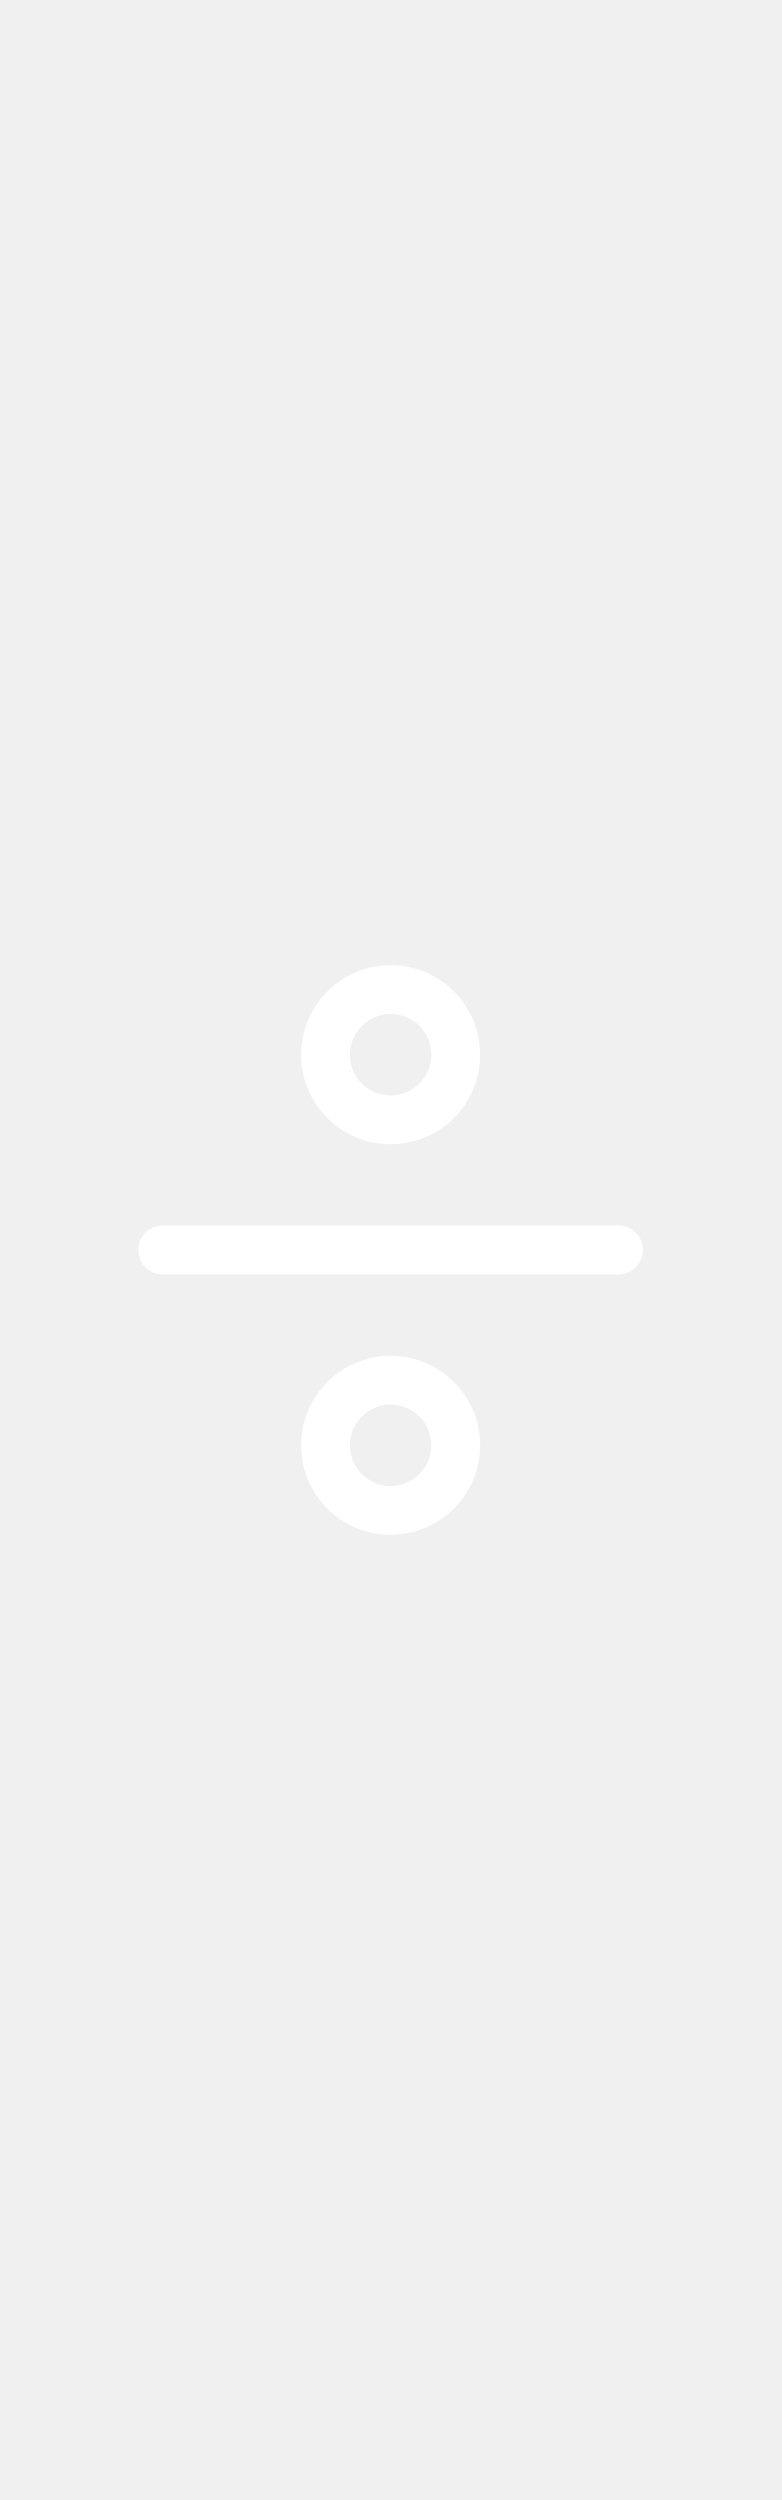
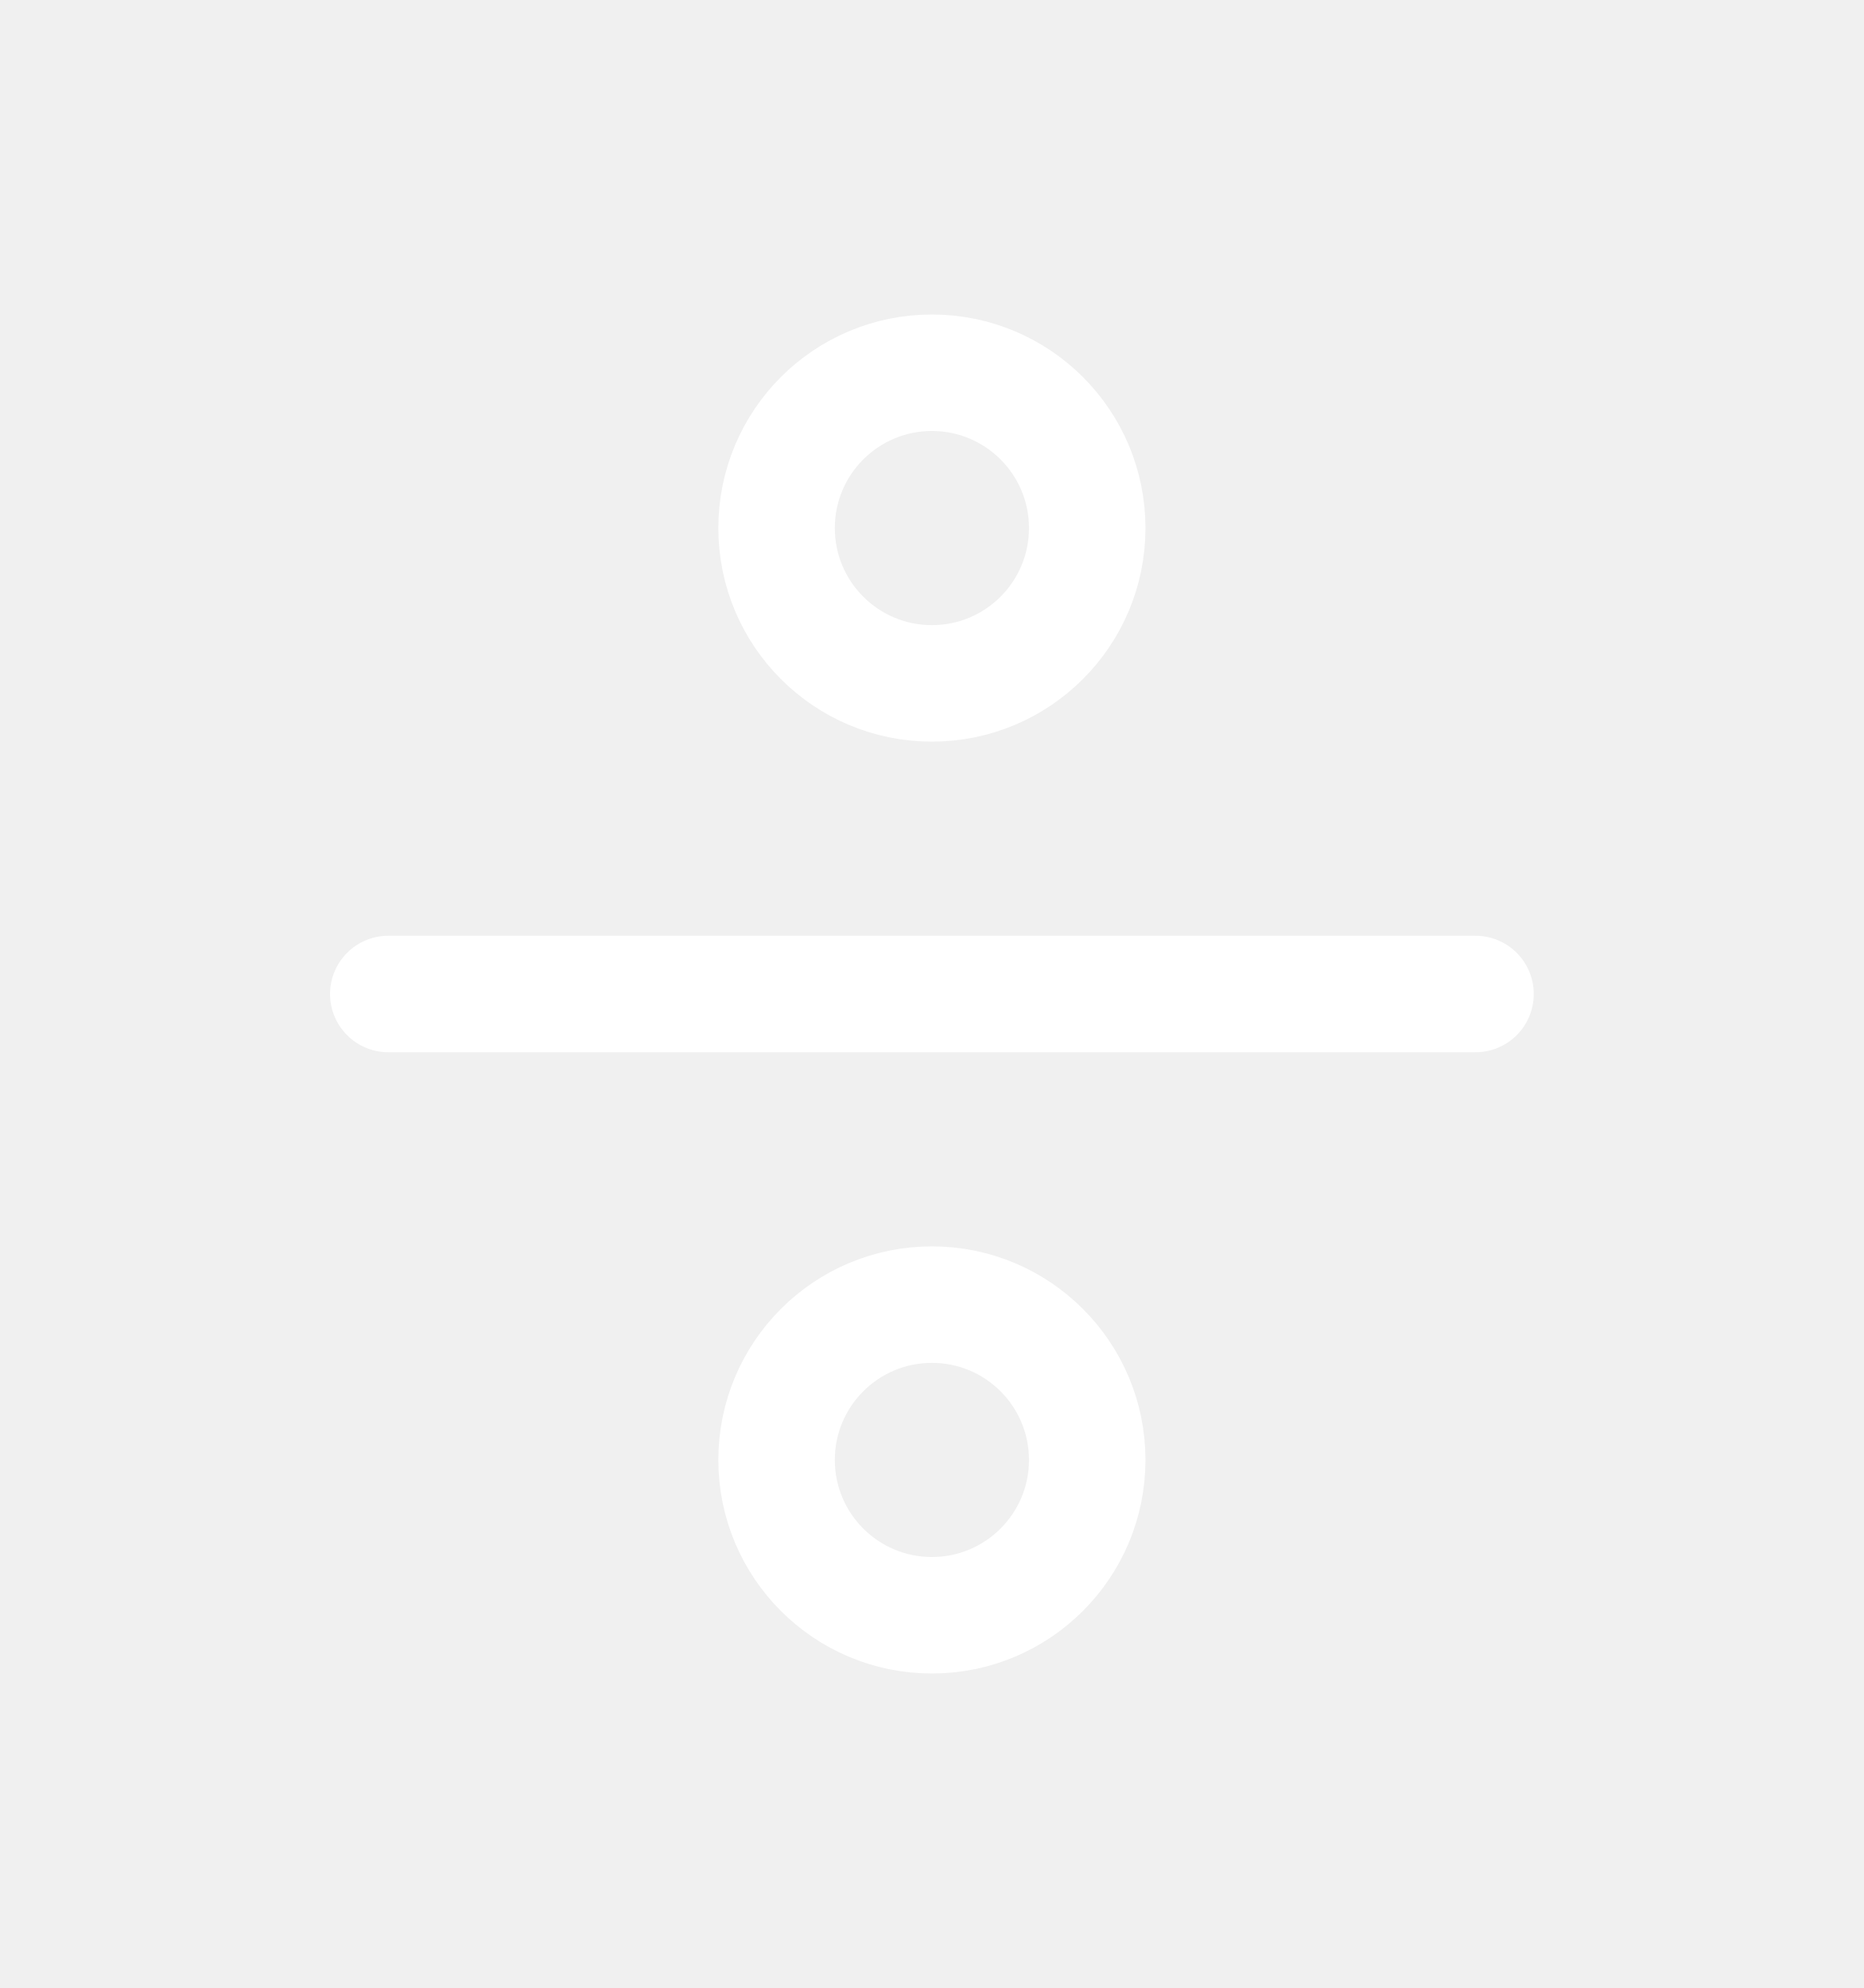
- <svg xmlns="http://www.w3.org/2000/svg" width="5" height="16" viewBox="0 0 24 24" fill="none" stroke="white" stroke-width="1.5" stroke-linecap="round" stroke-linejoin="round" class="feather feather-divide">
+ <svg xmlns="http://www.w3.org/2000/svg" width="15" height="16" viewBox="0 0 24 24" fill="none" stroke="white" stroke-width="1.5" stroke-linecap="round" stroke-linejoin="round" class="feather feather-divide">
  <circle cx="12" cy="6" r="2" />
  <line x1="5" y1="12" x2="19" y2="12" />
  <circle cx="12" cy="18" r="2" />
</svg>
